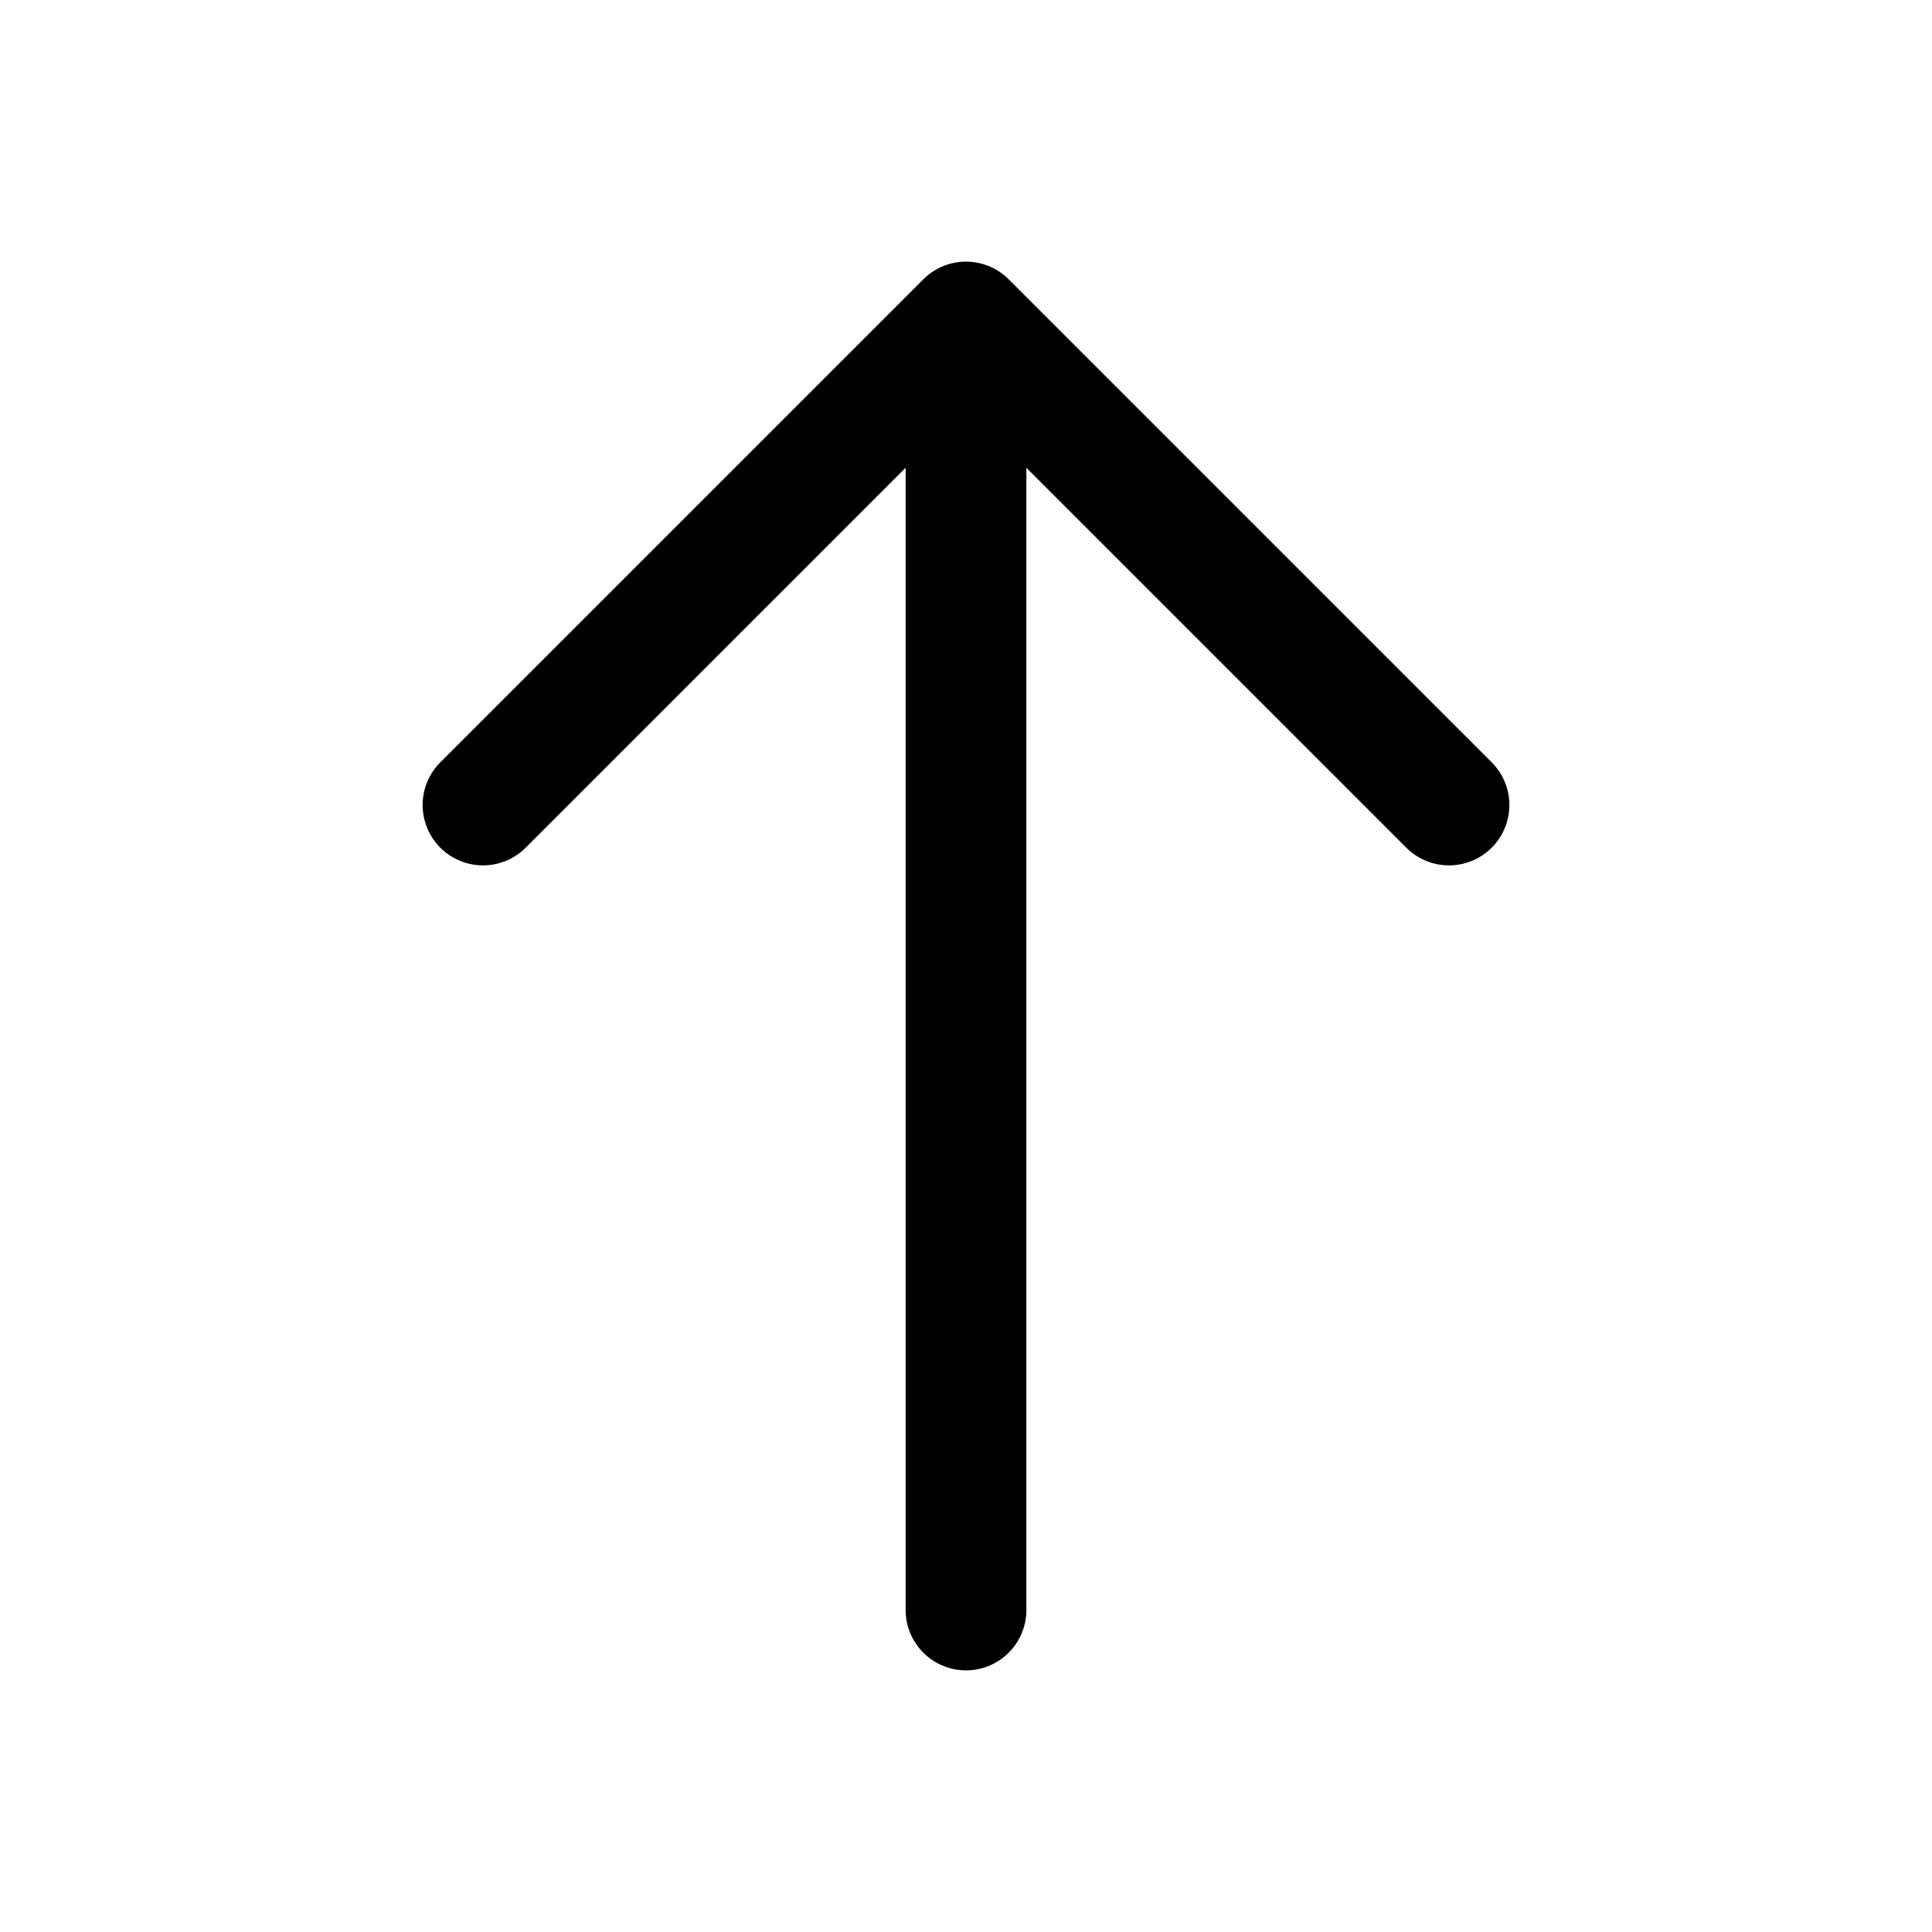
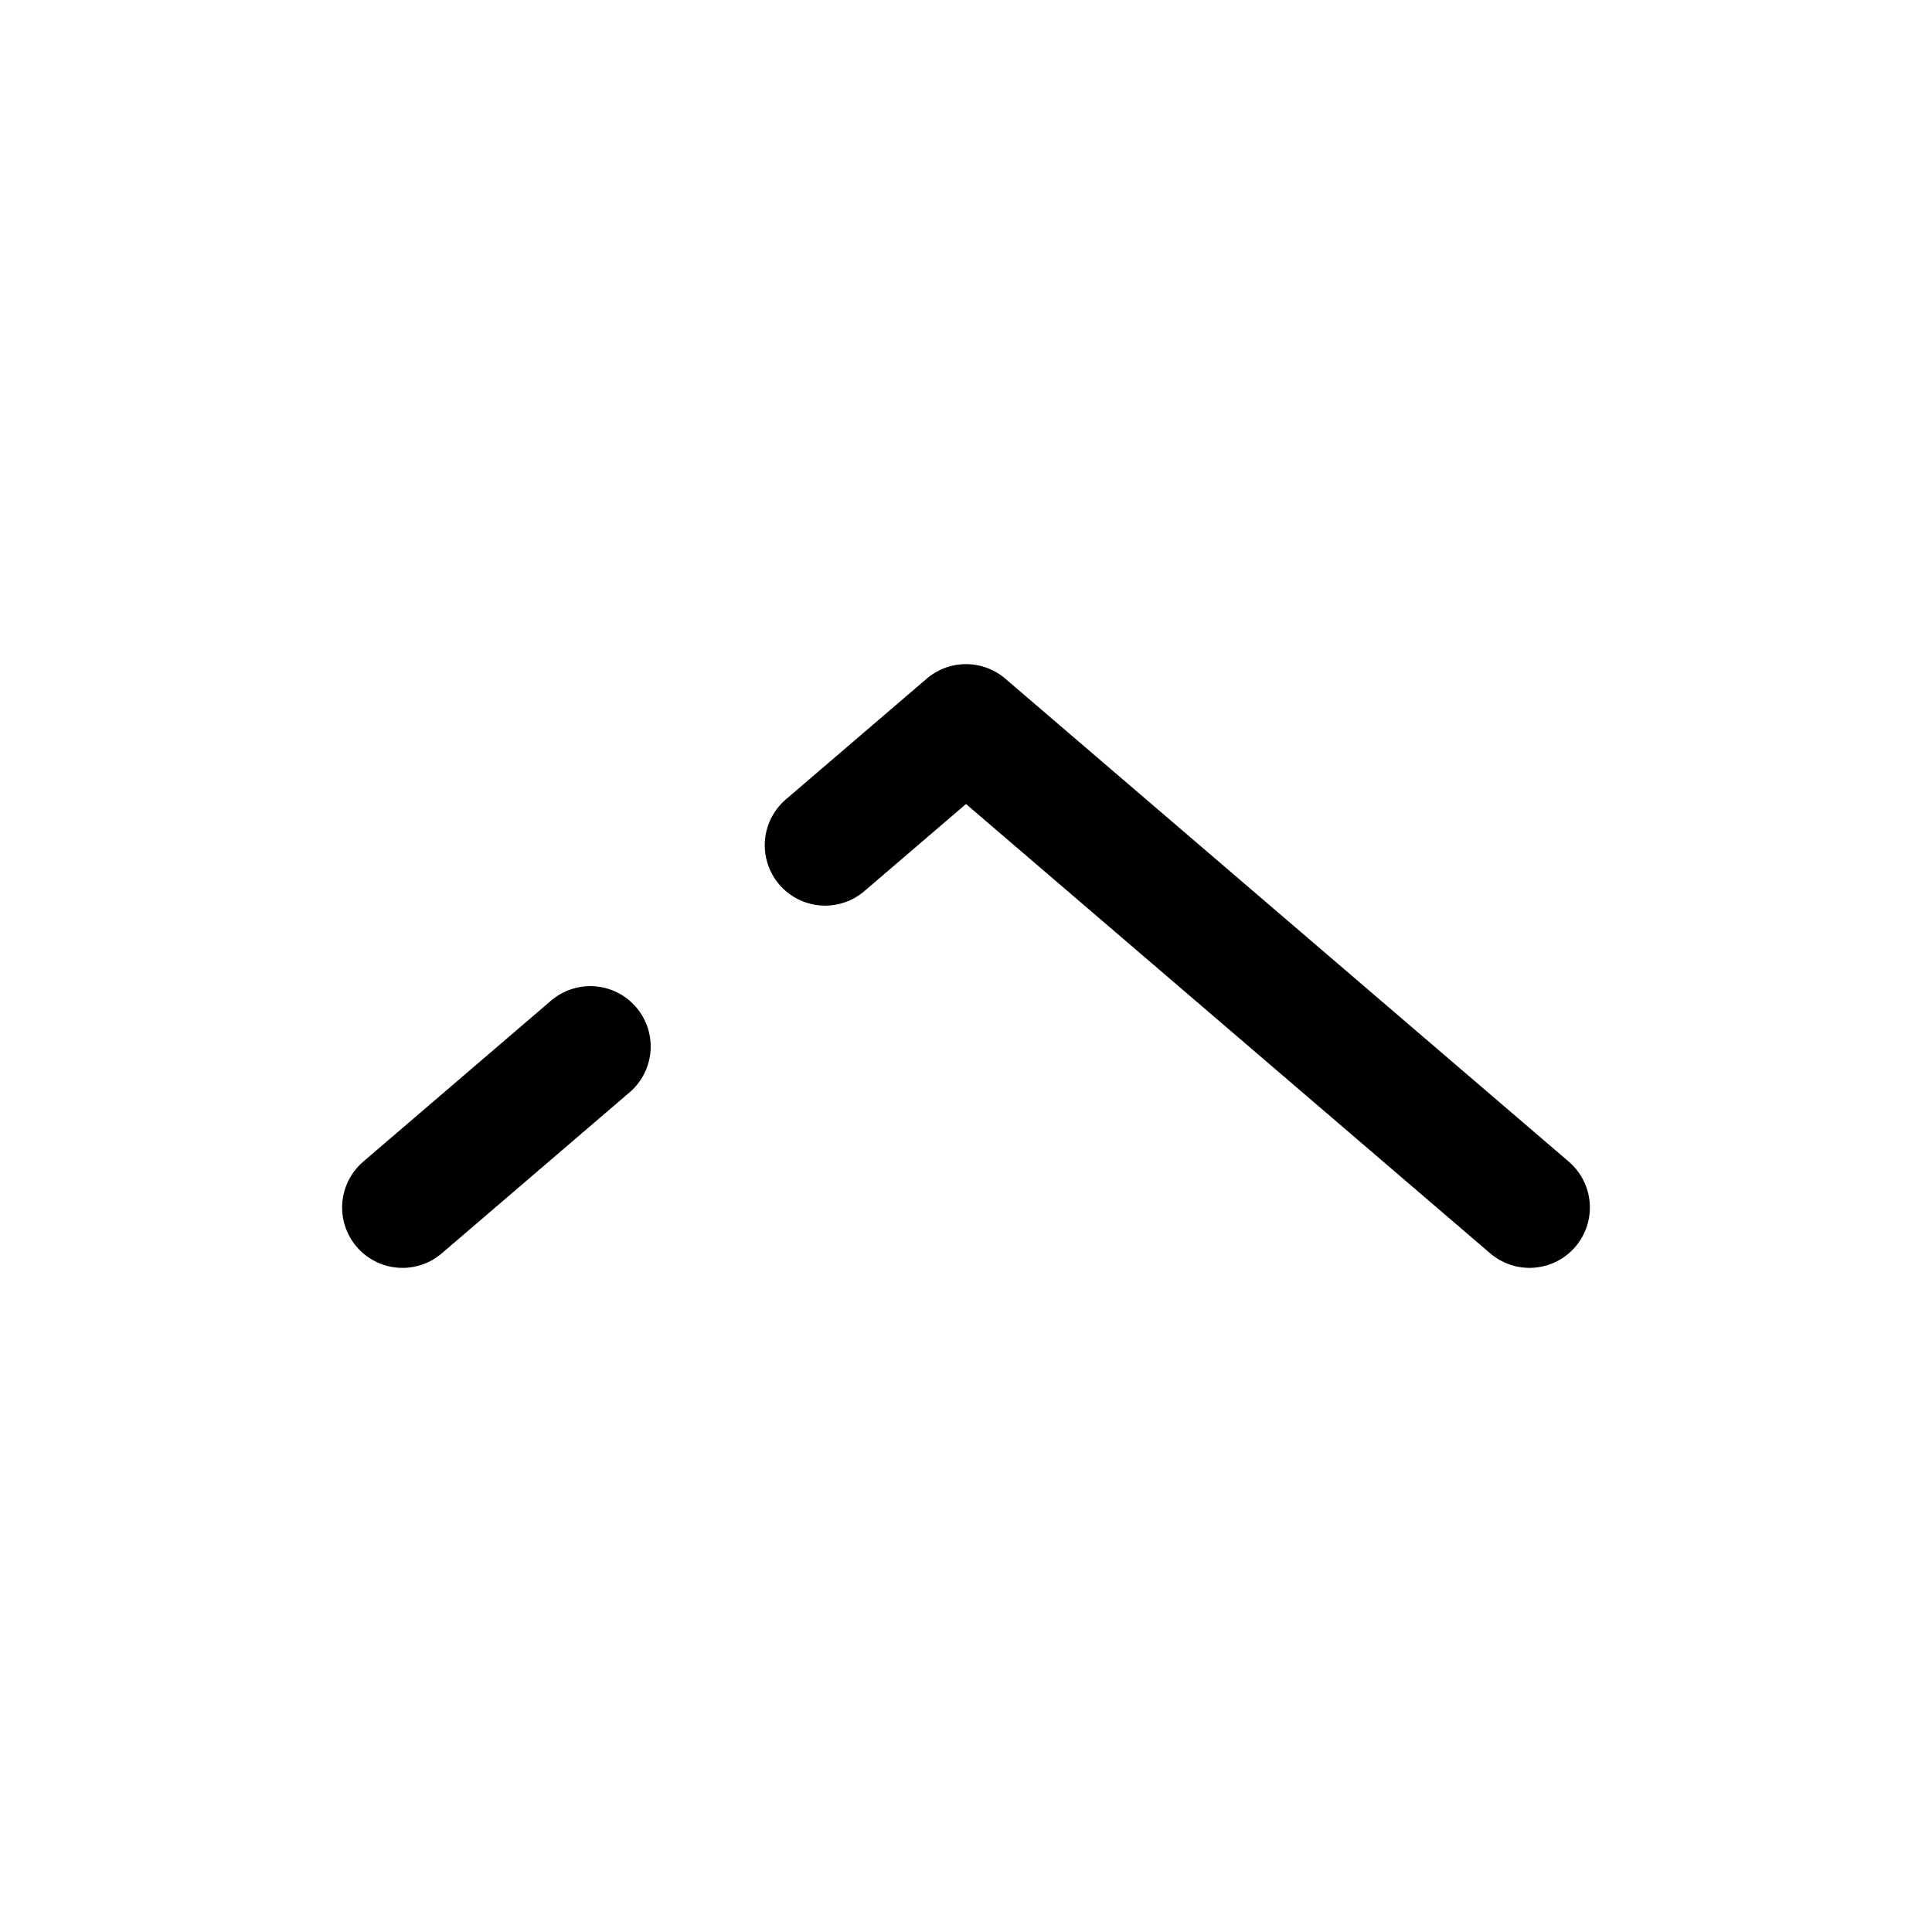
<svg xmlns="http://www.w3.org/2000/svg" viewBox="0 0 24 24" fill="none">
  <g id="SVGRepo_bgCarrier" stroke-width="0" />
  <g id="SVGRepo_tracerCarrier" stroke-linecap="round" stroke-linejoin="round" />
  <g id="SVGRepo_iconCarrier">
-     <path d="M12 20L12 4M12 4L18 10M12 4L6 10" stroke="#000000" stroke-width="1.5" stroke-linecap="round" stroke-linejoin="round" />
+     <path d="M19 15L12 9L10.25 10.5M5 15L7.333 13" stroke="#000000" stroke-width="1.5" stroke-linecap="round" stroke-linejoin="round" />
  </g>
</svg>
